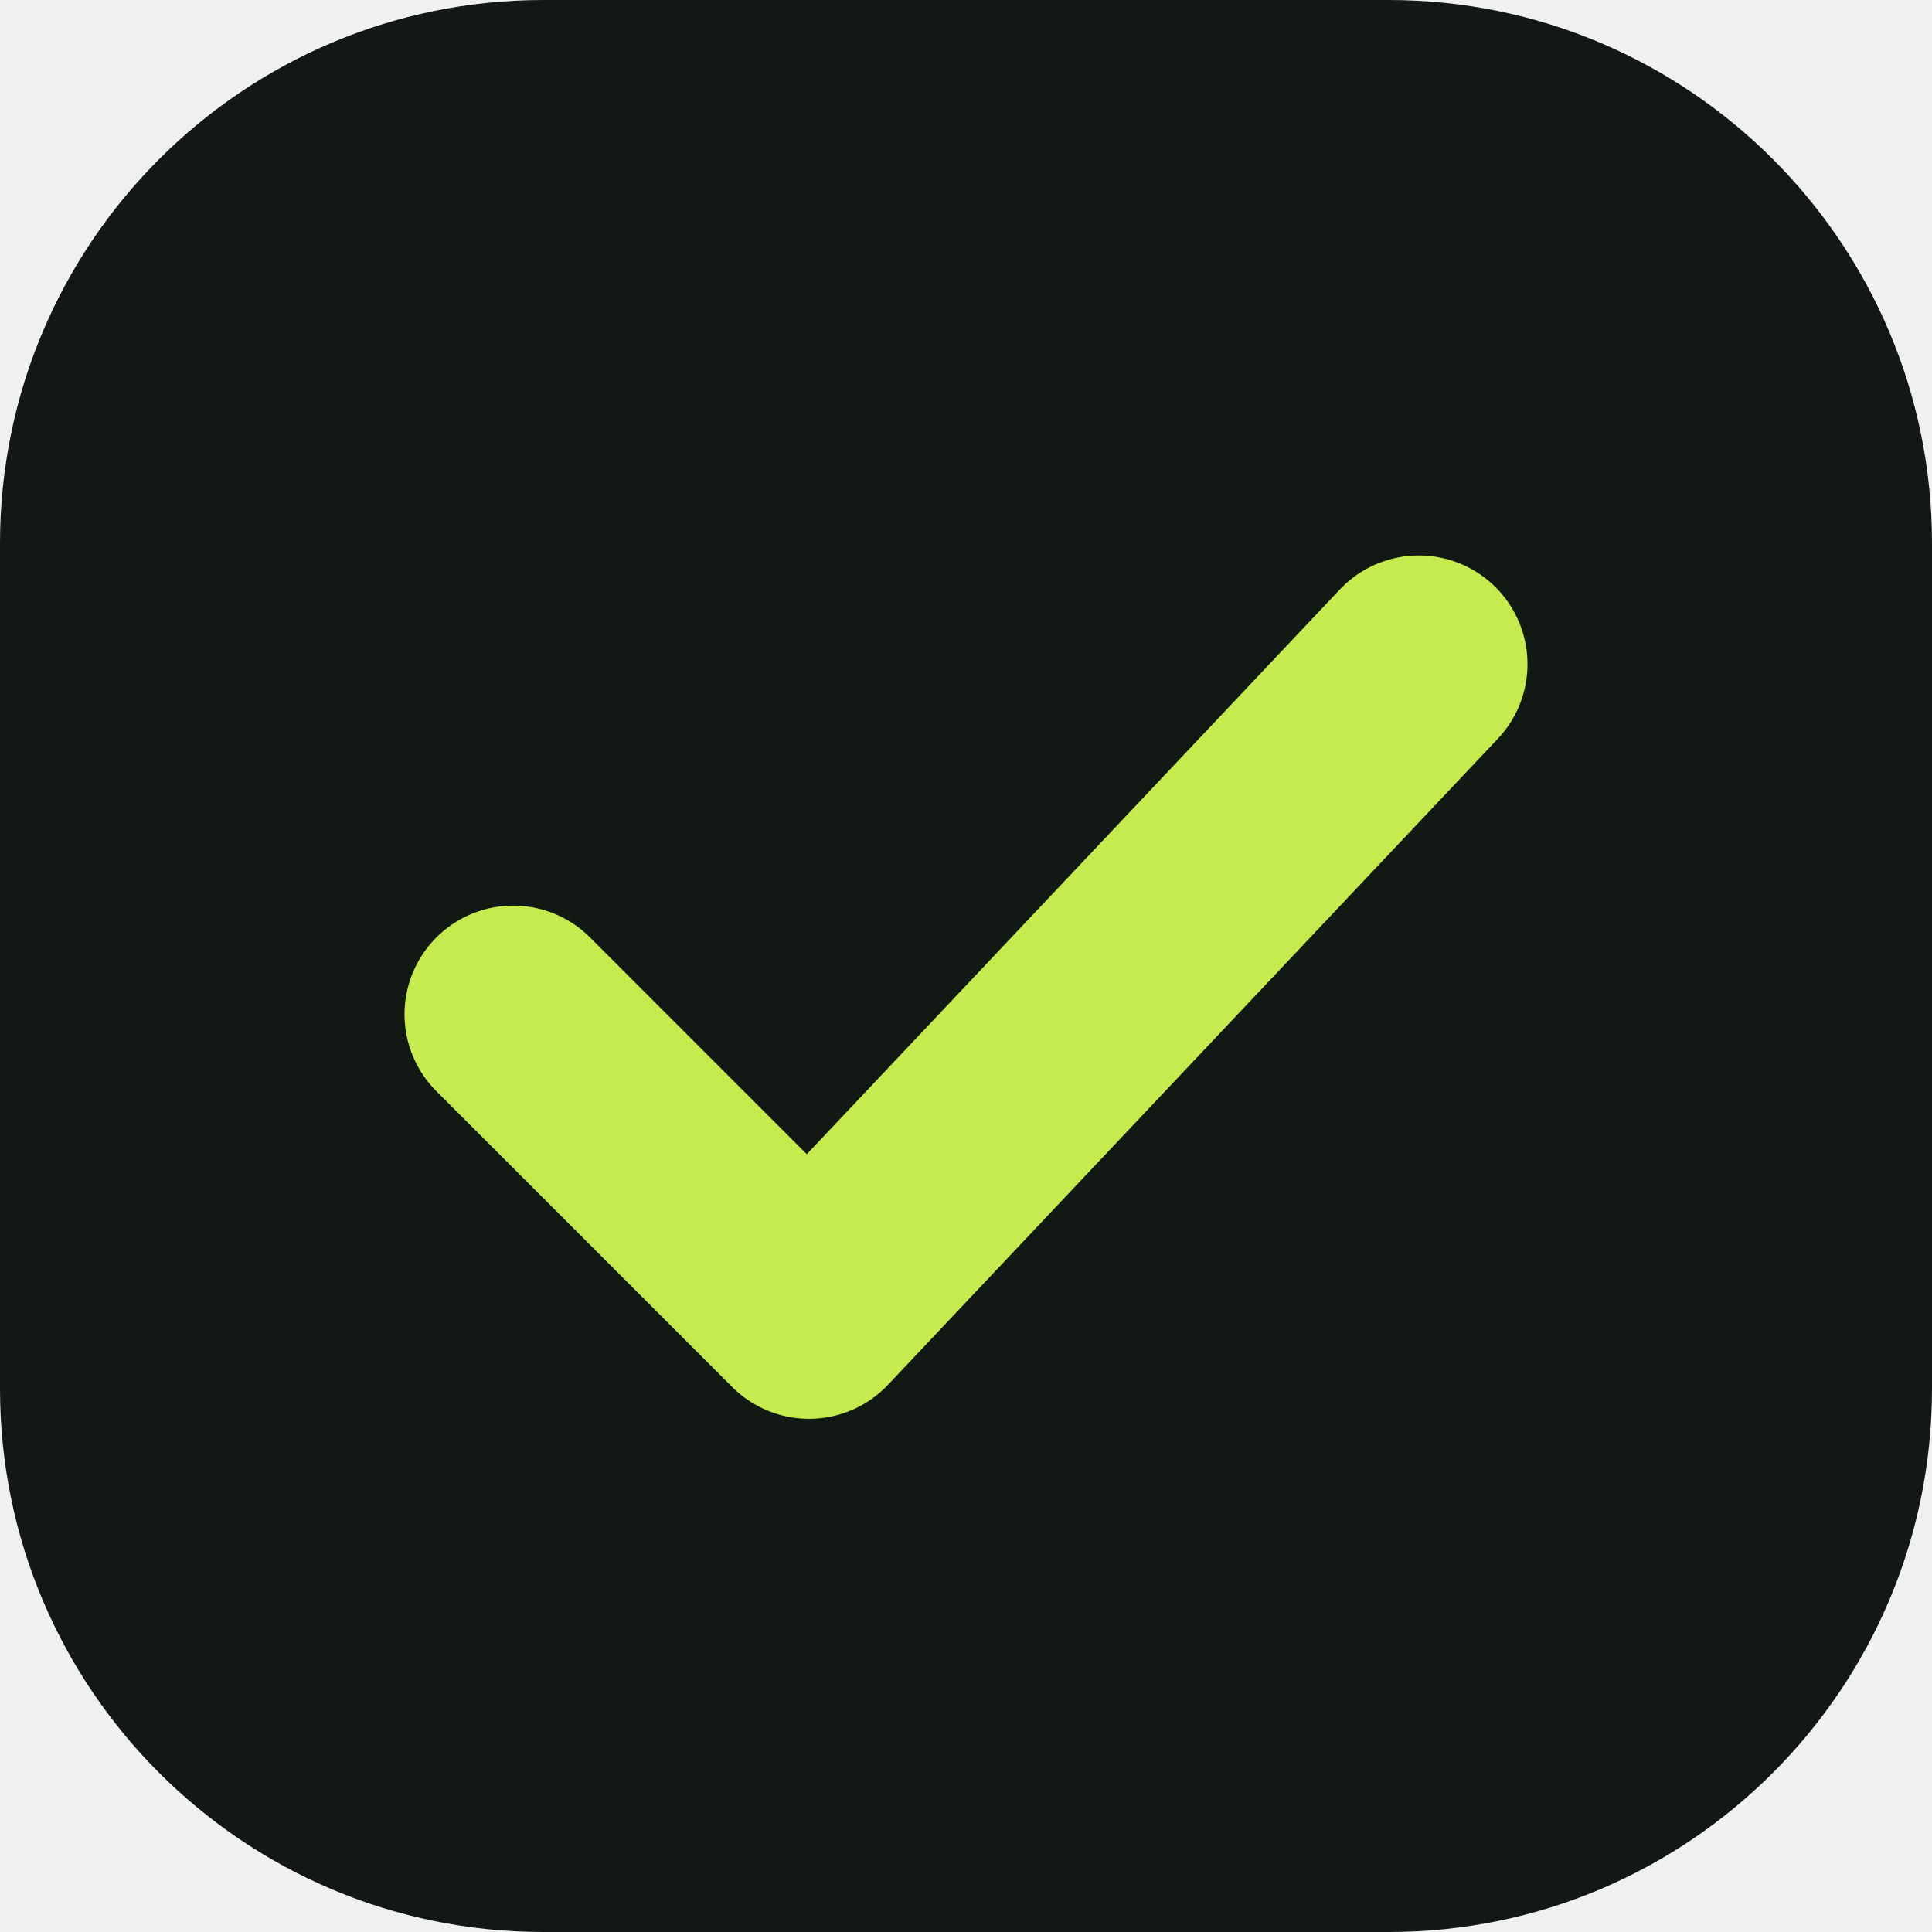
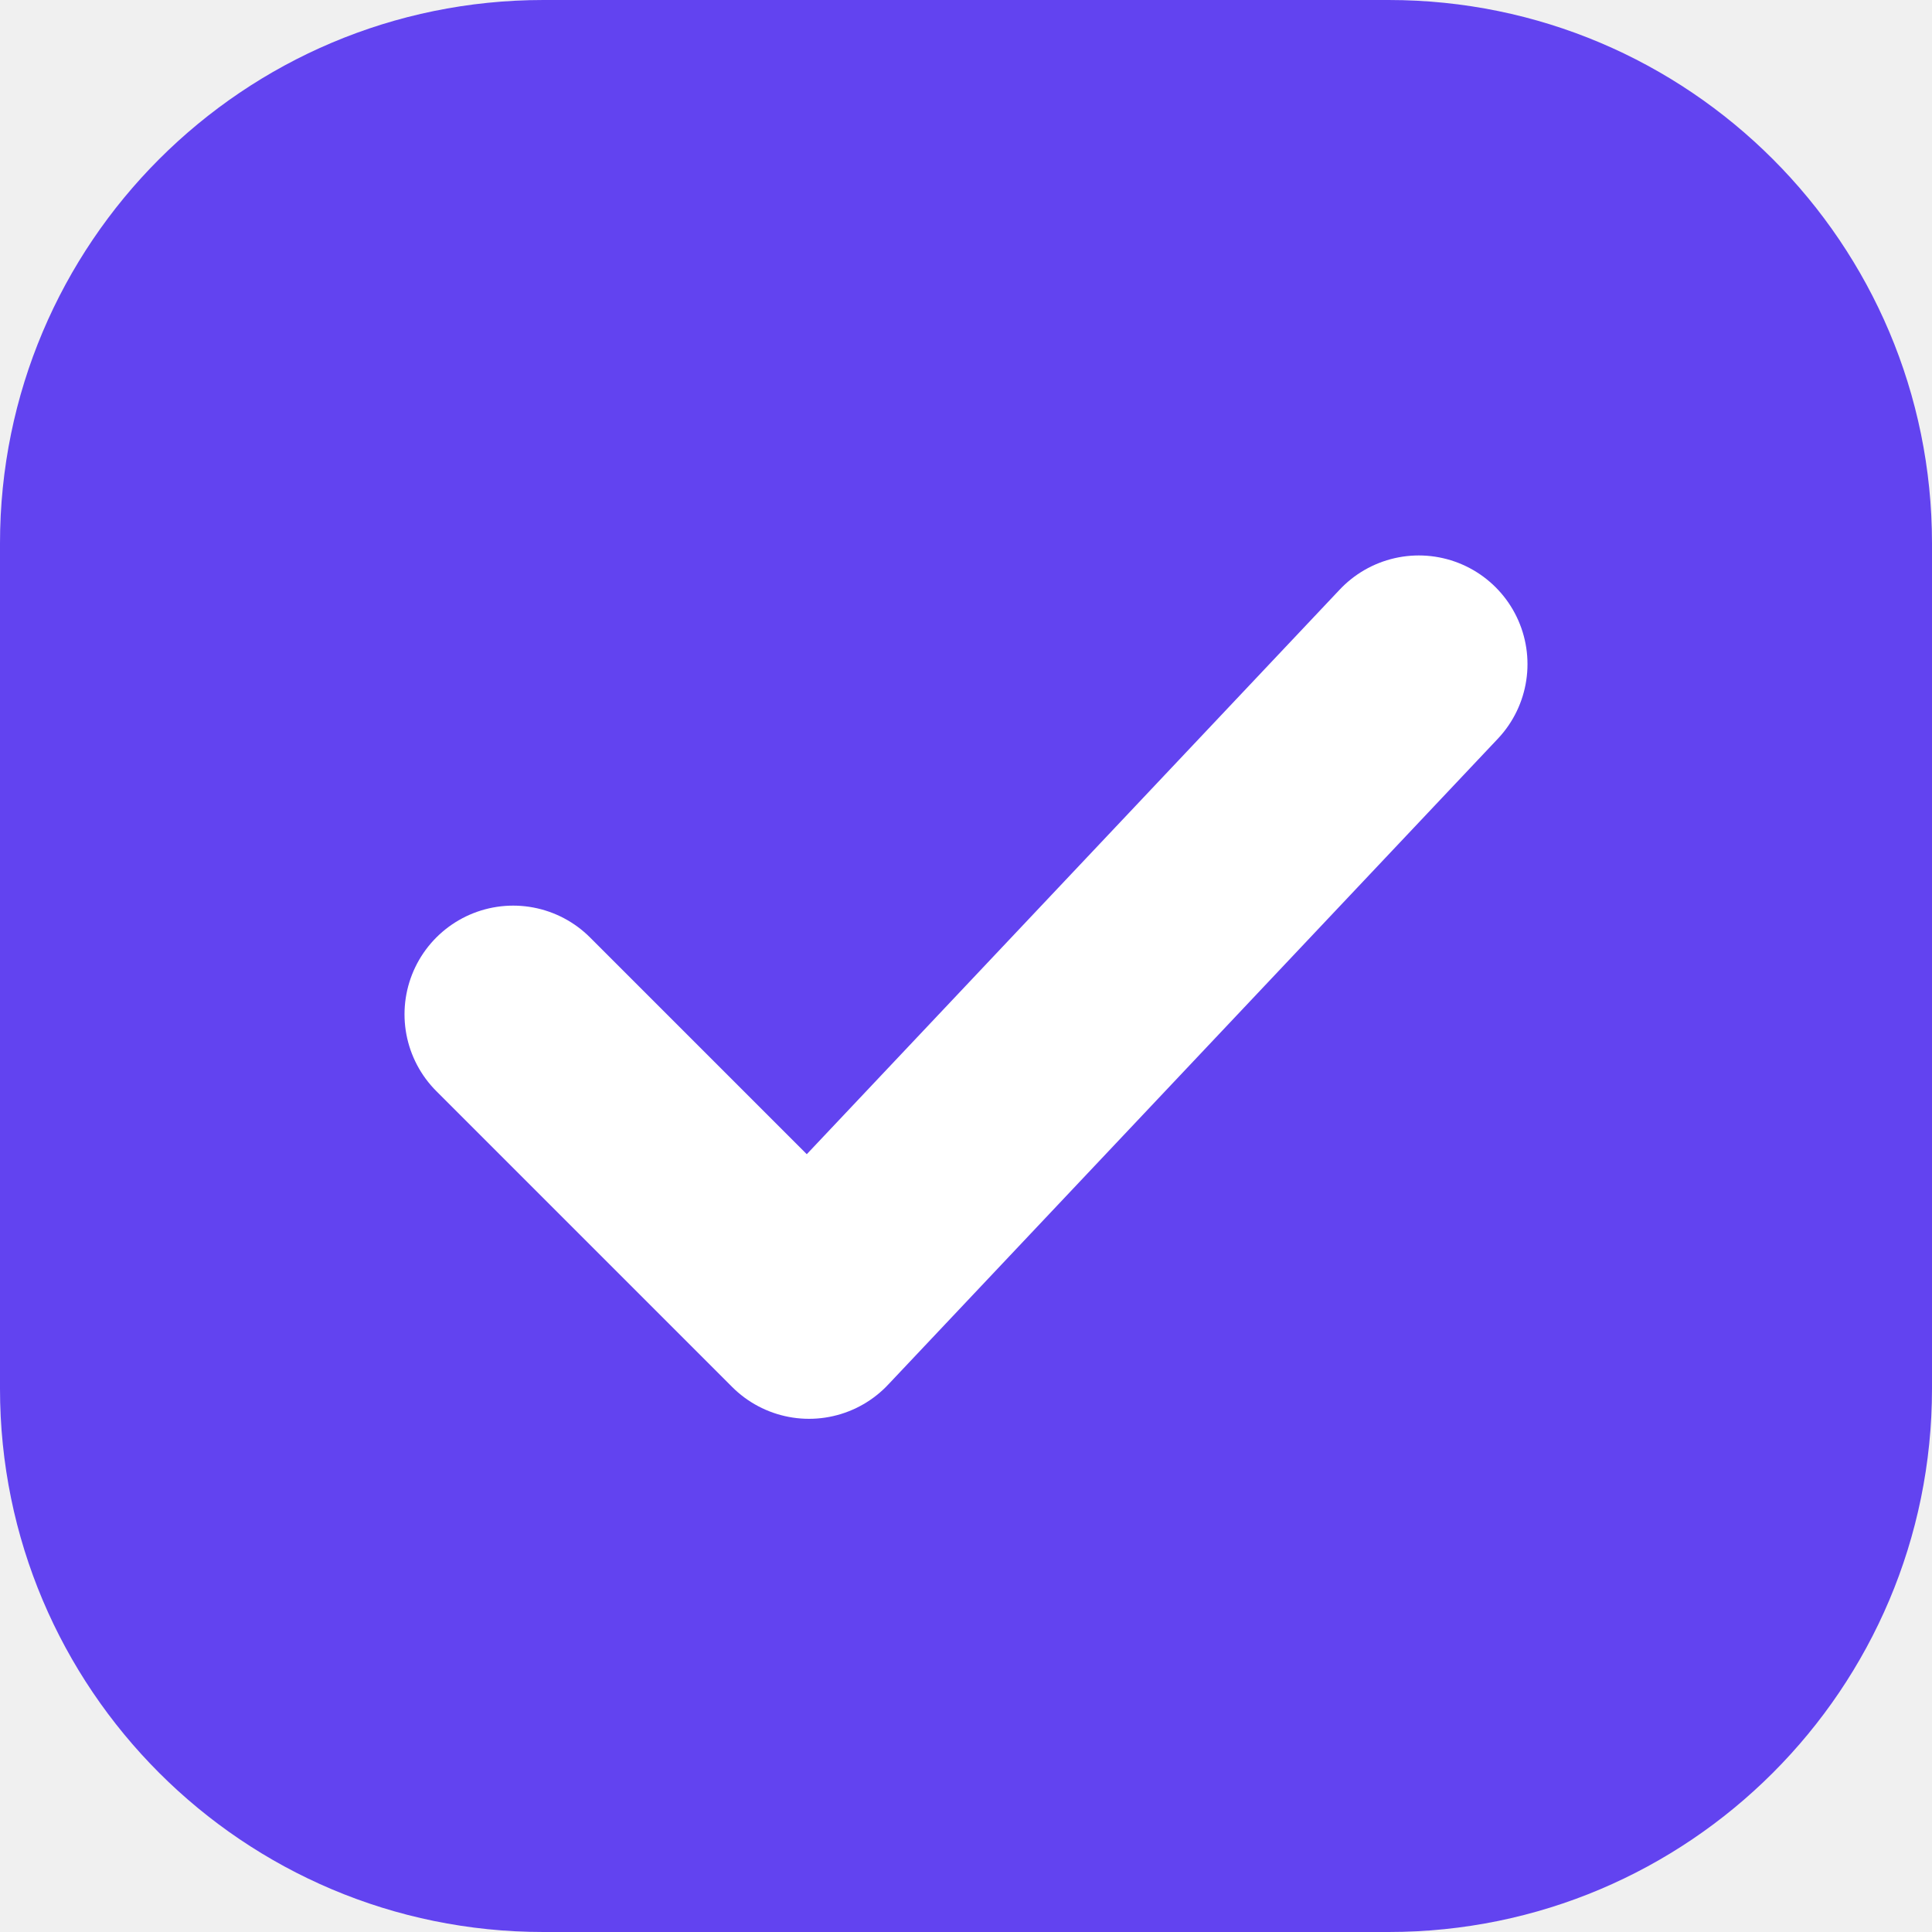
<svg xmlns="http://www.w3.org/2000/svg" viewBox="0 0 32 32">
-   <rect width="32" height="32" rx="9" fill="#121915" />
-   <path d="M8.5 16.8l4.9 4.9L23.5 11" fill="none" stroke="#C5EB4F" stroke-width="3.6" stroke-linecap="round" stroke-linejoin="round" />
+   <rect width="32" height="32" rx="9" fill="#6243F0" />
+   <path d="M8.5 16.8l4.9 4.9L23.5 11" fill="none" stroke="#fff" stroke-width="3.6" stroke-linecap="round" stroke-linejoin="round" />
</svg>
